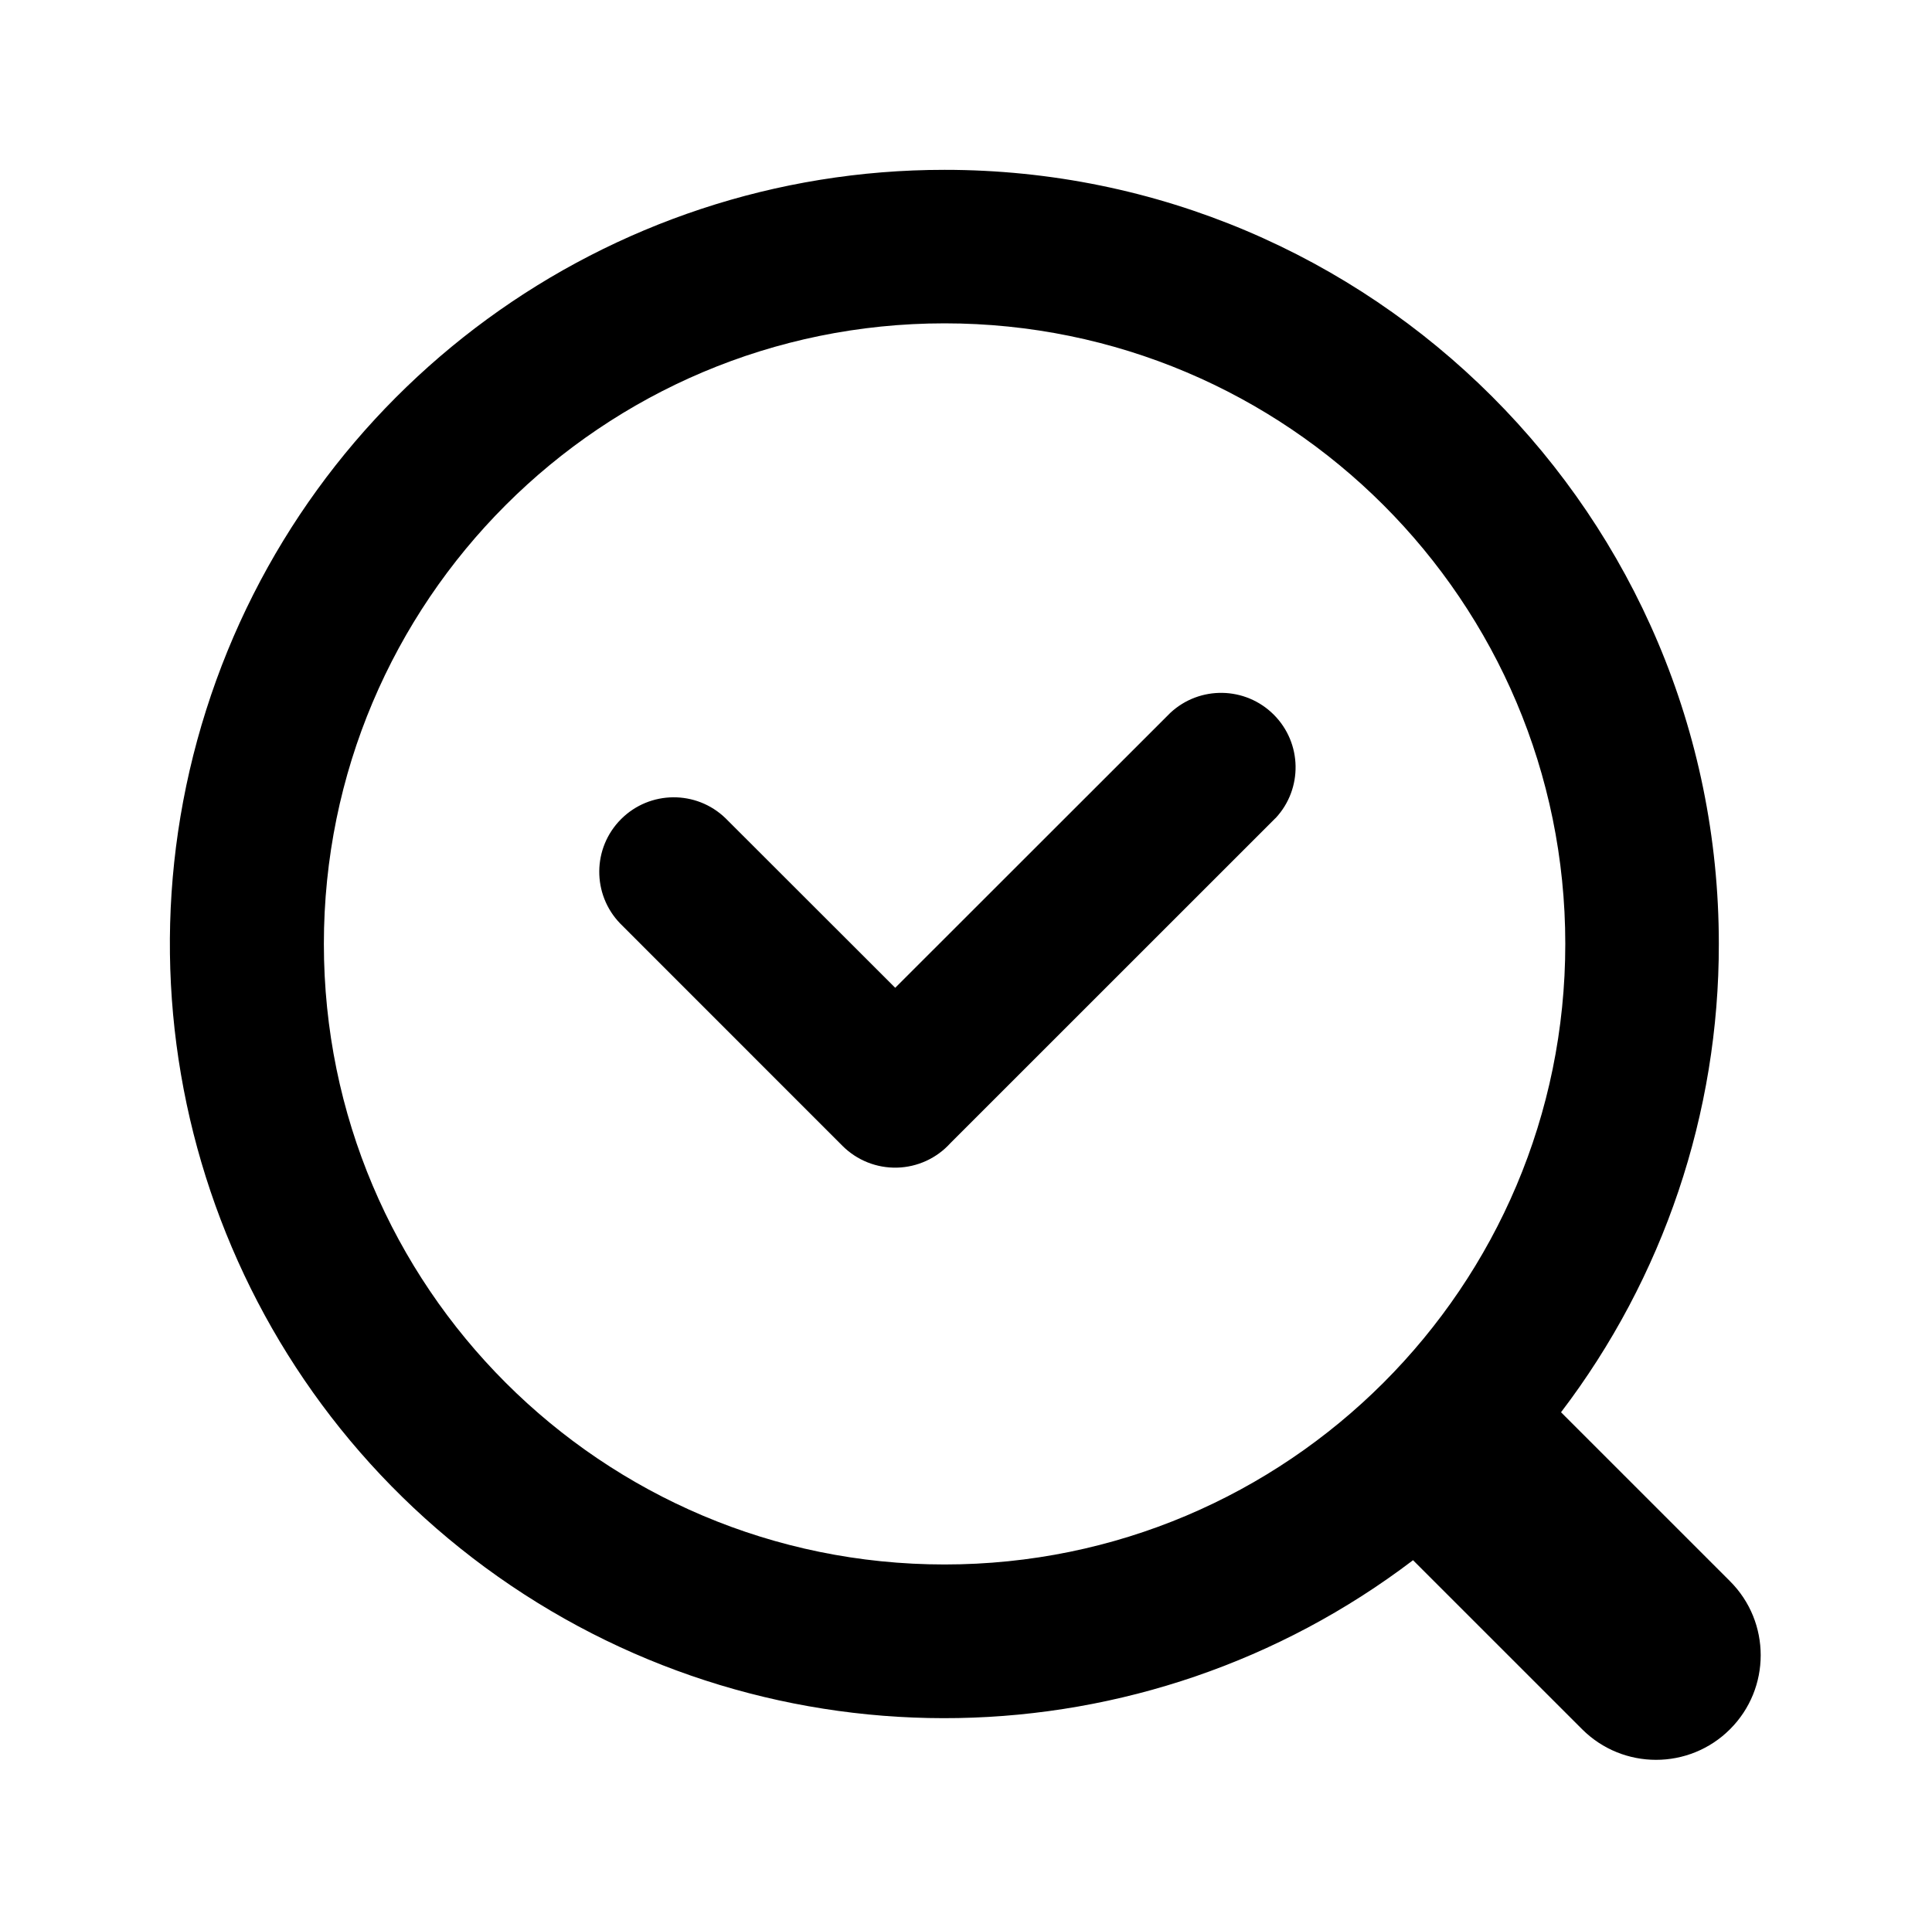
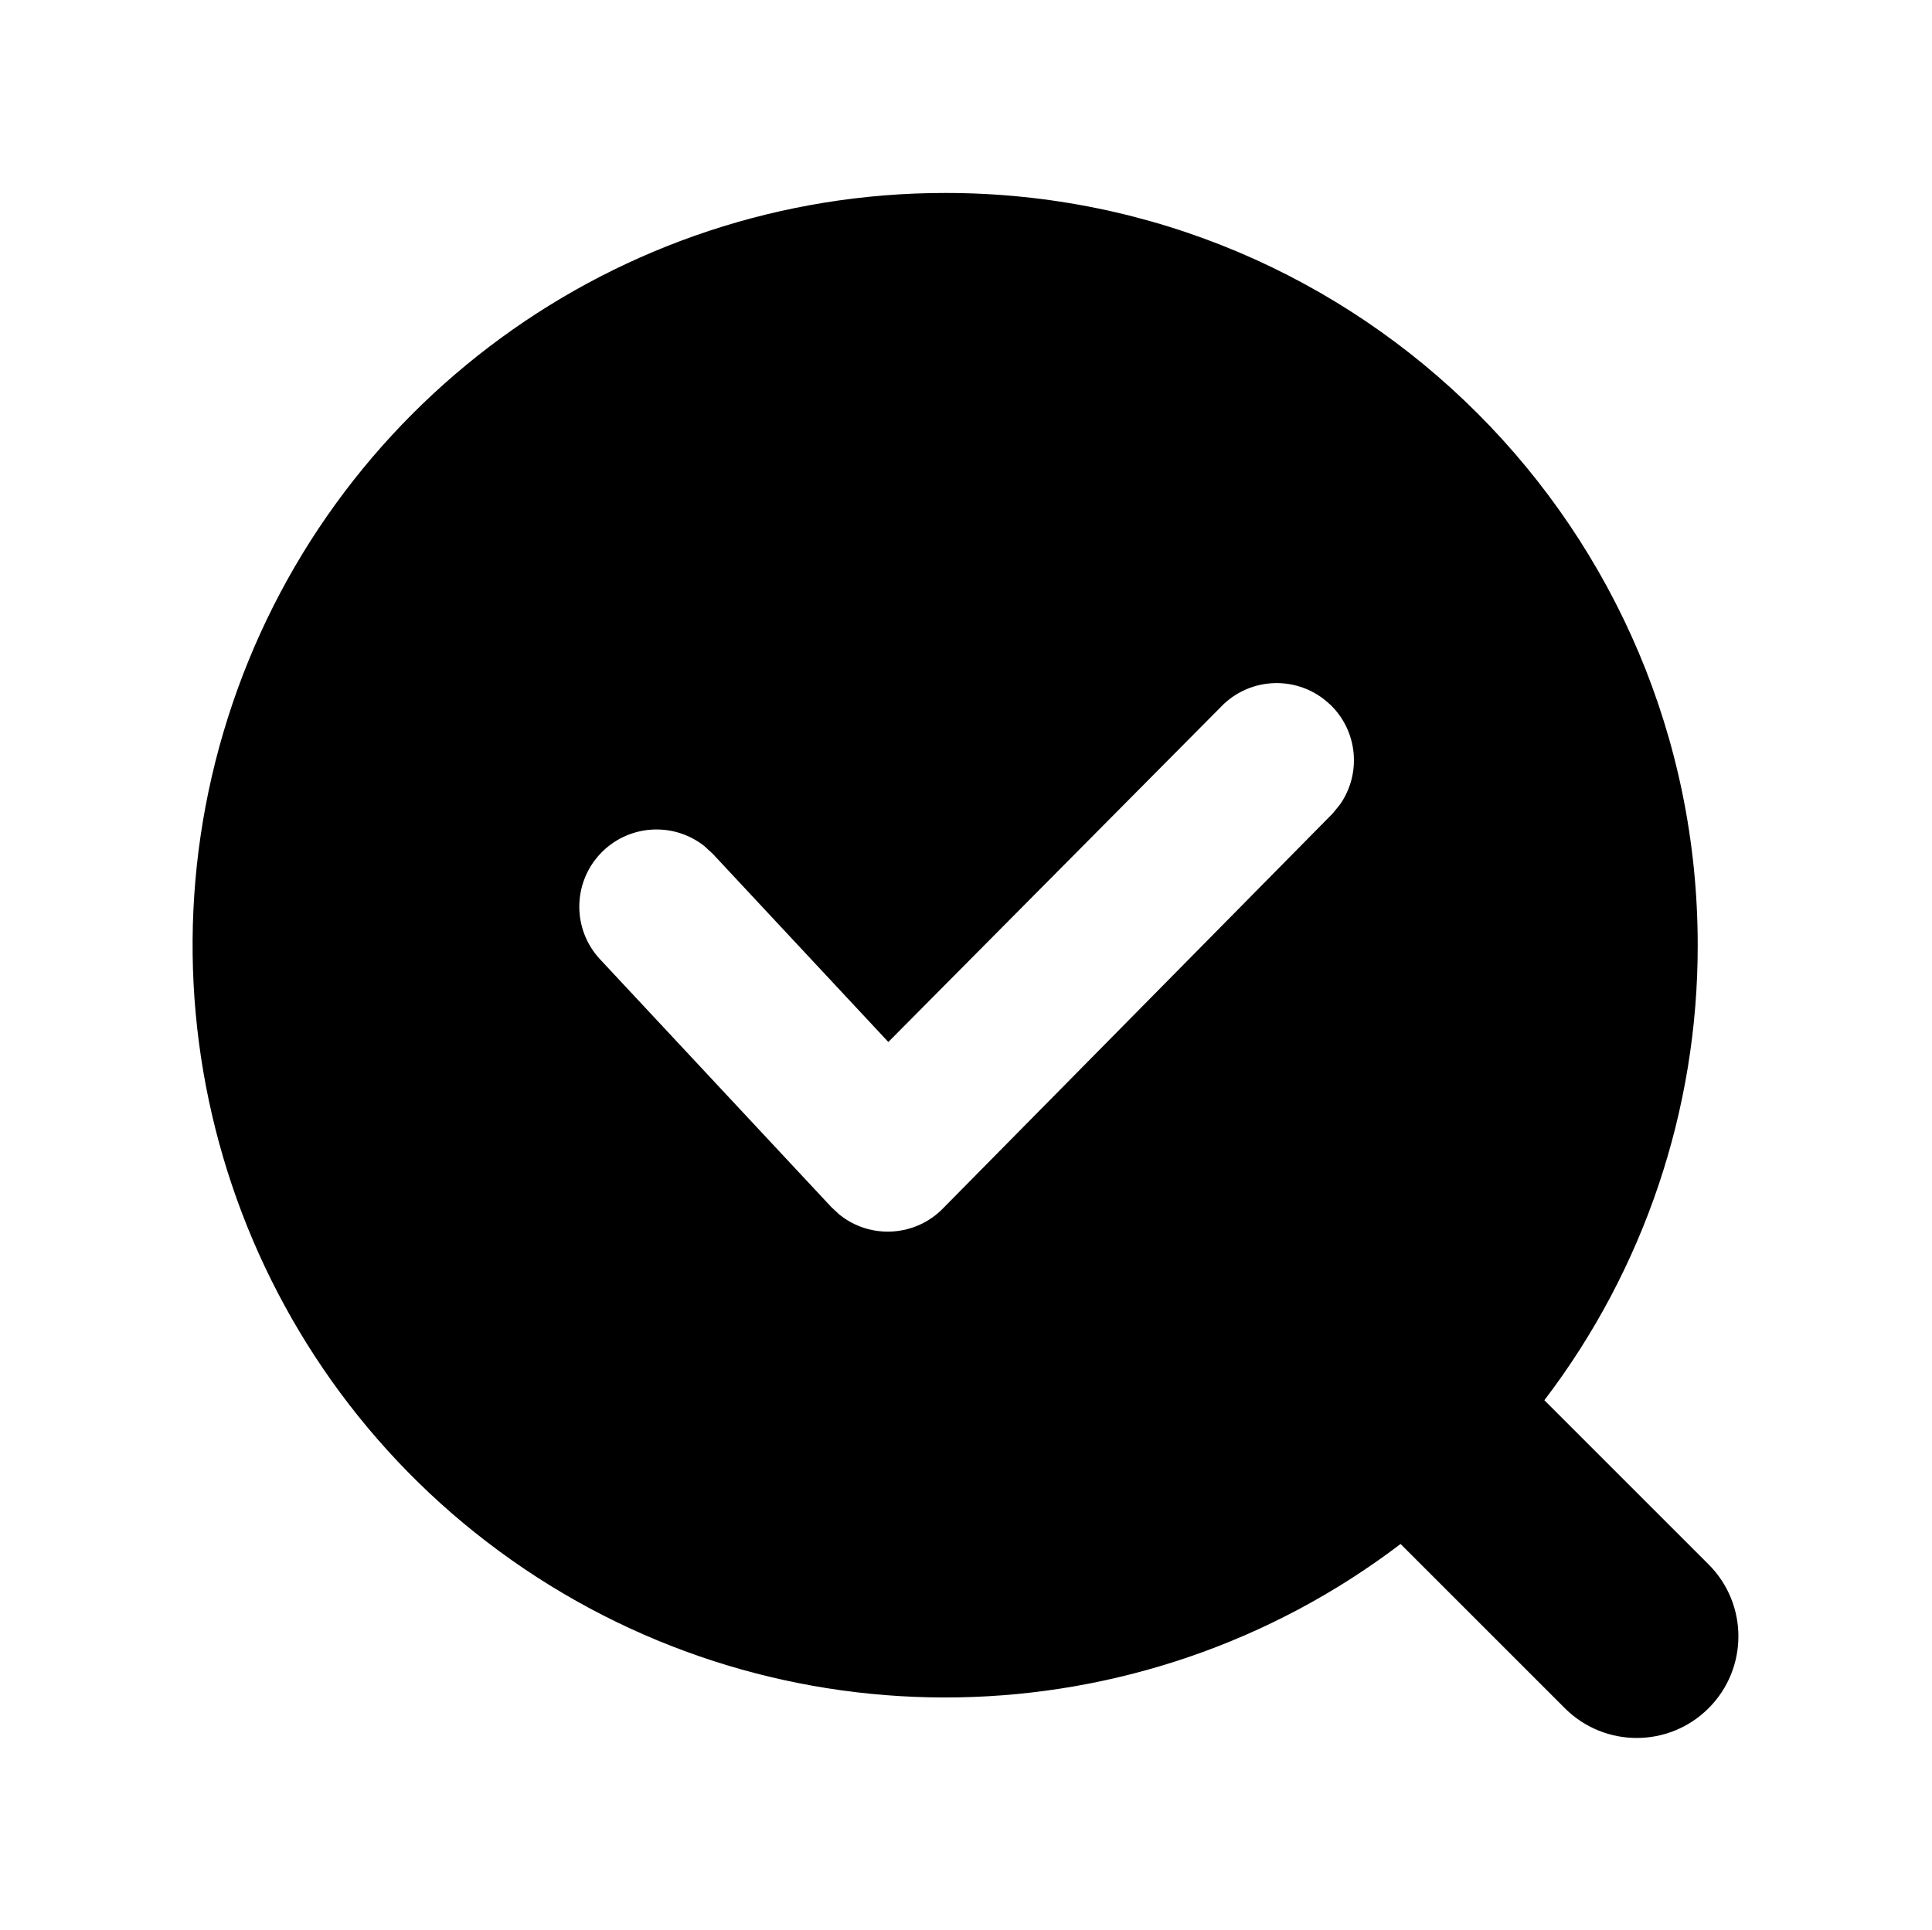
- <svg xmlns="http://www.w3.org/2000/svg" t="1691565661341" class="icon" viewBox="0 0 1025 1024" version="1.1" p-id="3610" width="32.031" height="32">
-   <path d="M171.826 500.893a329.31 329.31 0 1 0 658.62 0 329.31 329.31 0 0 0-658.62 0z m656.355 248.537l89.678 89.678a55.482 55.482 0 0 1-78.508 78.508l-89.678-89.678A410.821 410.821 0 1 1 501.136 90.125a410.716 410.716 0 0 1 410.768 410.768 409.188 409.188 0 0 1-83.724 248.537z m-151.43-315.295a39.517 39.517 0 0 0-55.851-55.851l-145.95 145.898L384.903 434.188a39.517 39.517 0 0 0-55.851 55.904L446.971 608.064a39.517 39.517 0 0 0 57.274-1.475l172.453-172.453z" p-id="3611" />
+ <svg xmlns="http://www.w3.org/2000/svg" class="icon" width="200px" height="199.80px" viewBox="0 0 1025 1024" version="1.1">
+   <path d="M819.354 743.066l87.142 87.142a53.914 53.914 0 0 1-76.288 76.288l-87.142-87.142A399.206 399.206 0 1 1 501.555 102.4a399.104 399.104 0 0 1 399.155 399.155 397.619 397.619 0 0 1-81.357 241.51z m-113.766-369.254a40.96 40.96 0 0 0-57.907 1.382L471.296 552.96l-93.184-99.891-4.454-4.096A40.96 40.96 0 0 0 318.208 508.928l122.88 131.686 4.25 3.942a40.96 40.96 0 0 0 55.347-3.686l206.336-209.152 3.84-4.71a40.96 40.96 0 0 0-5.274-53.248z" />
</svg>
